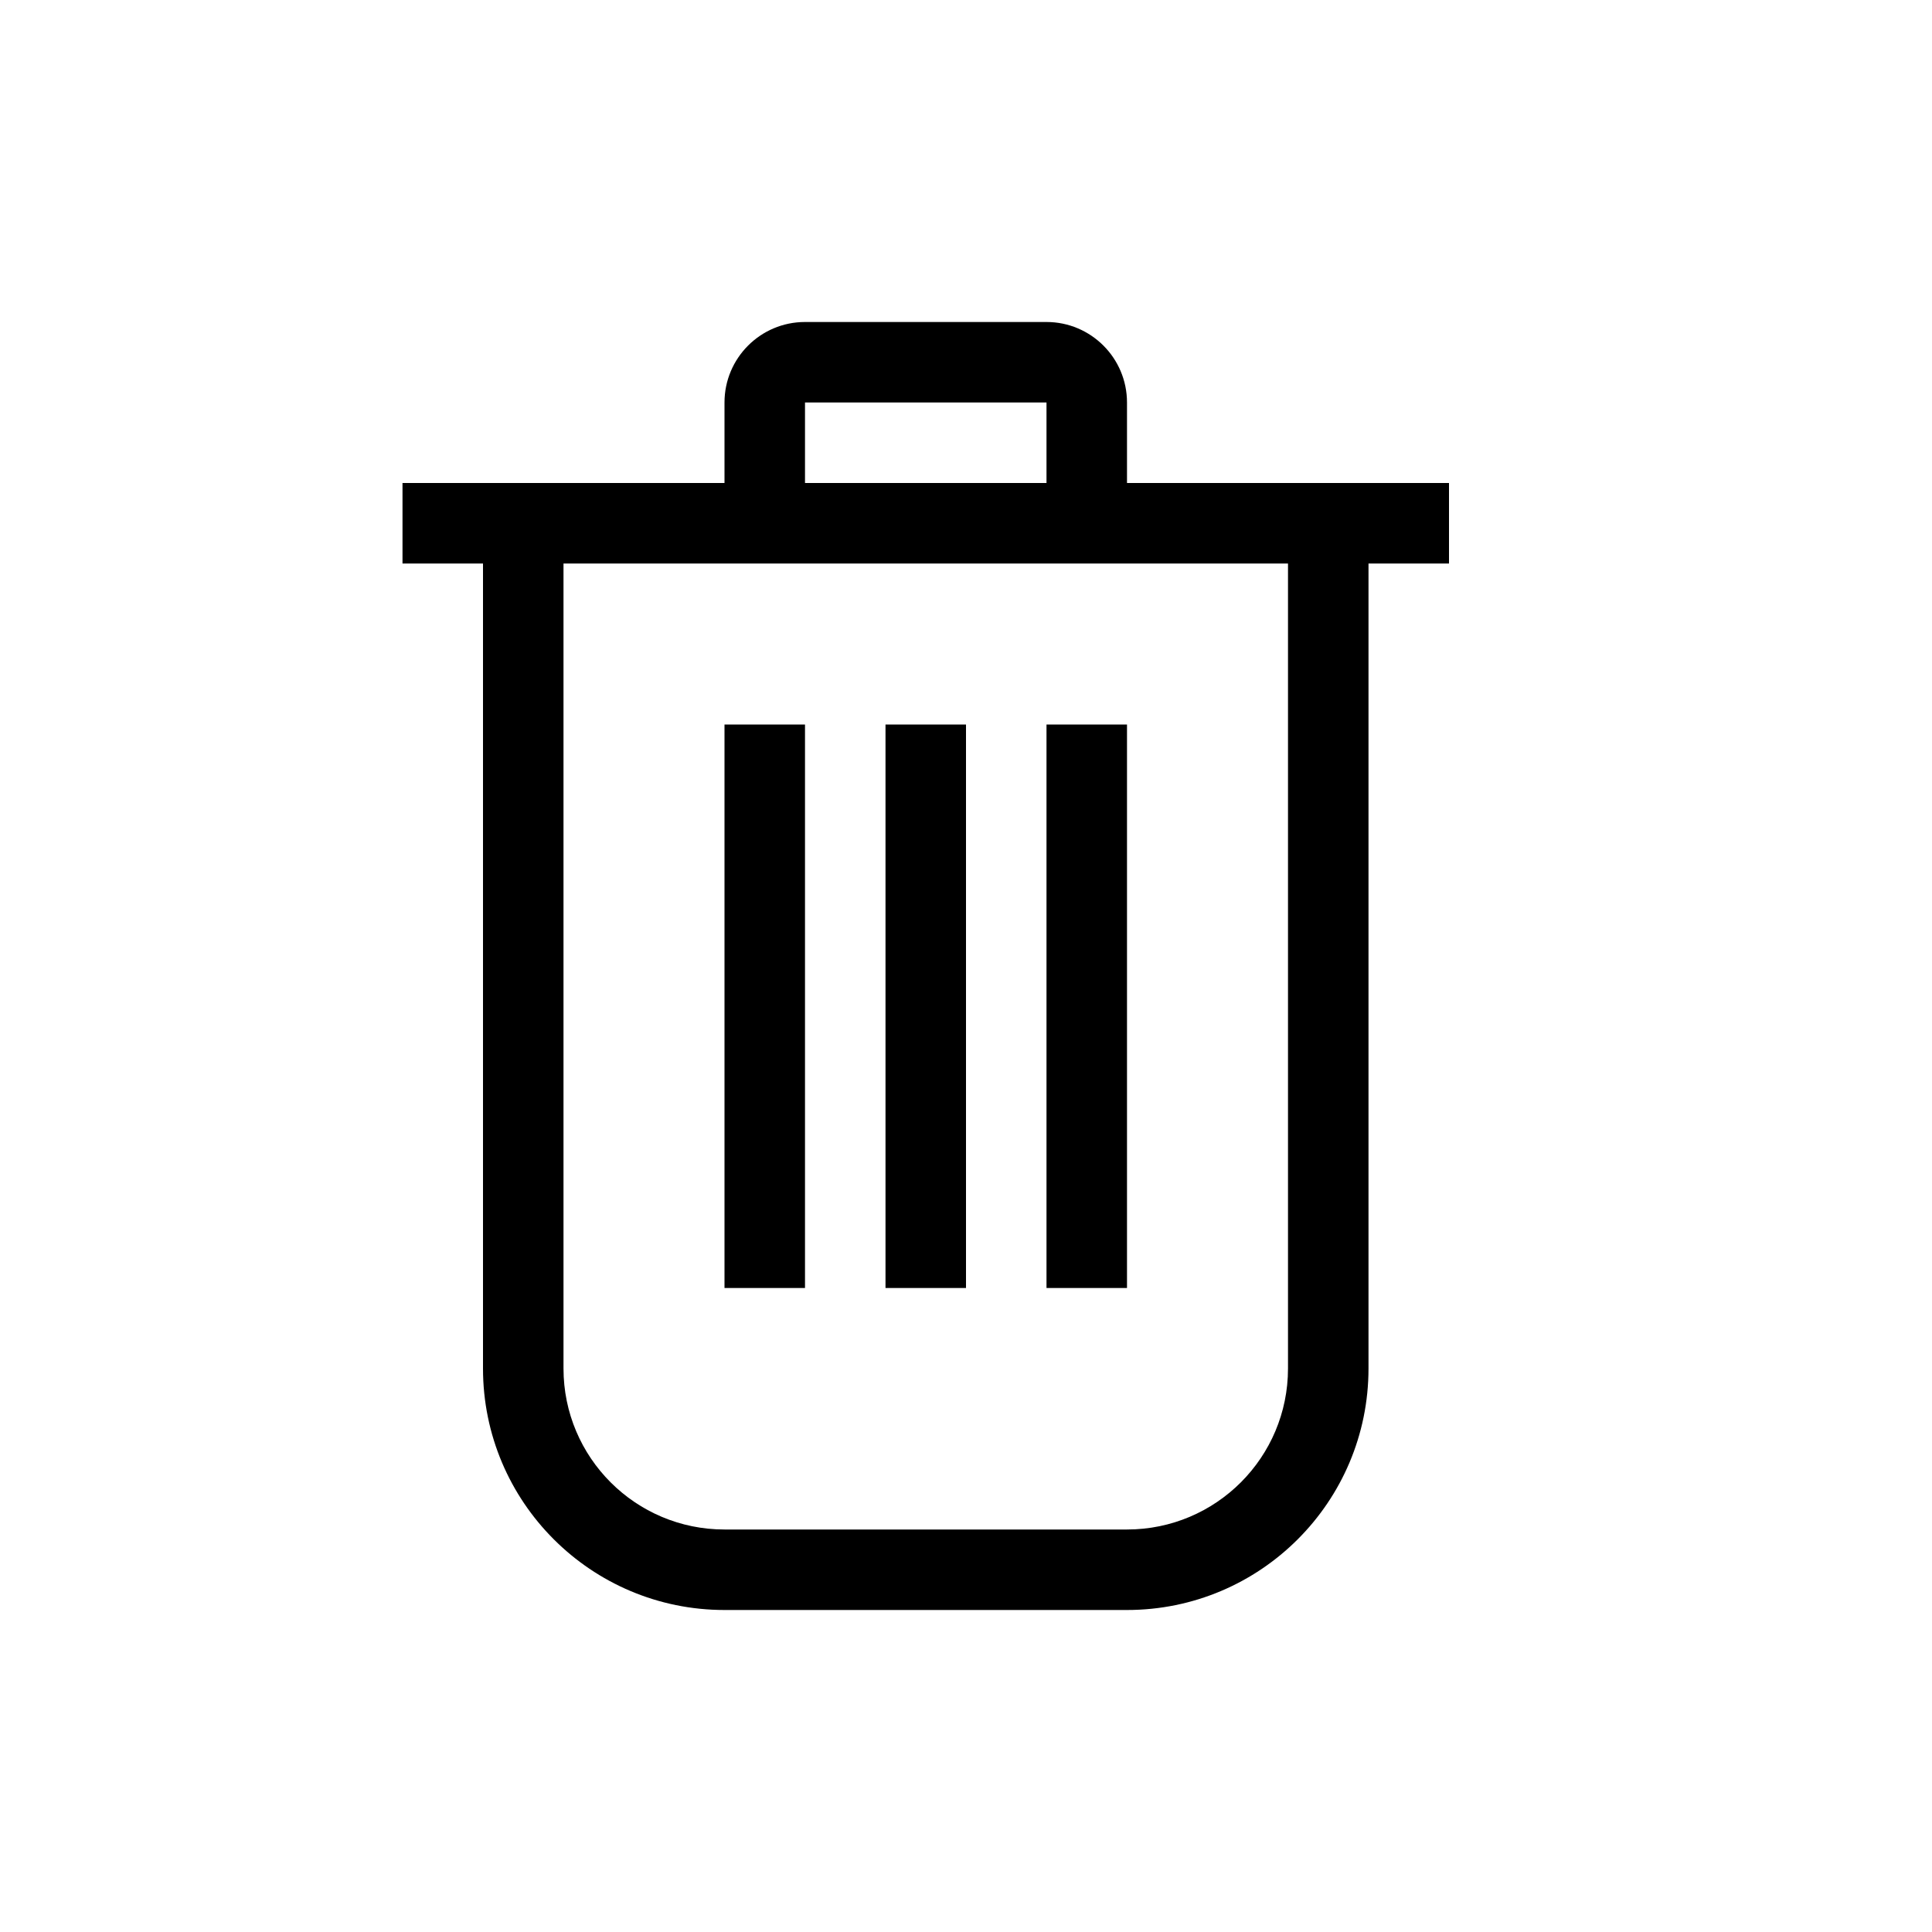
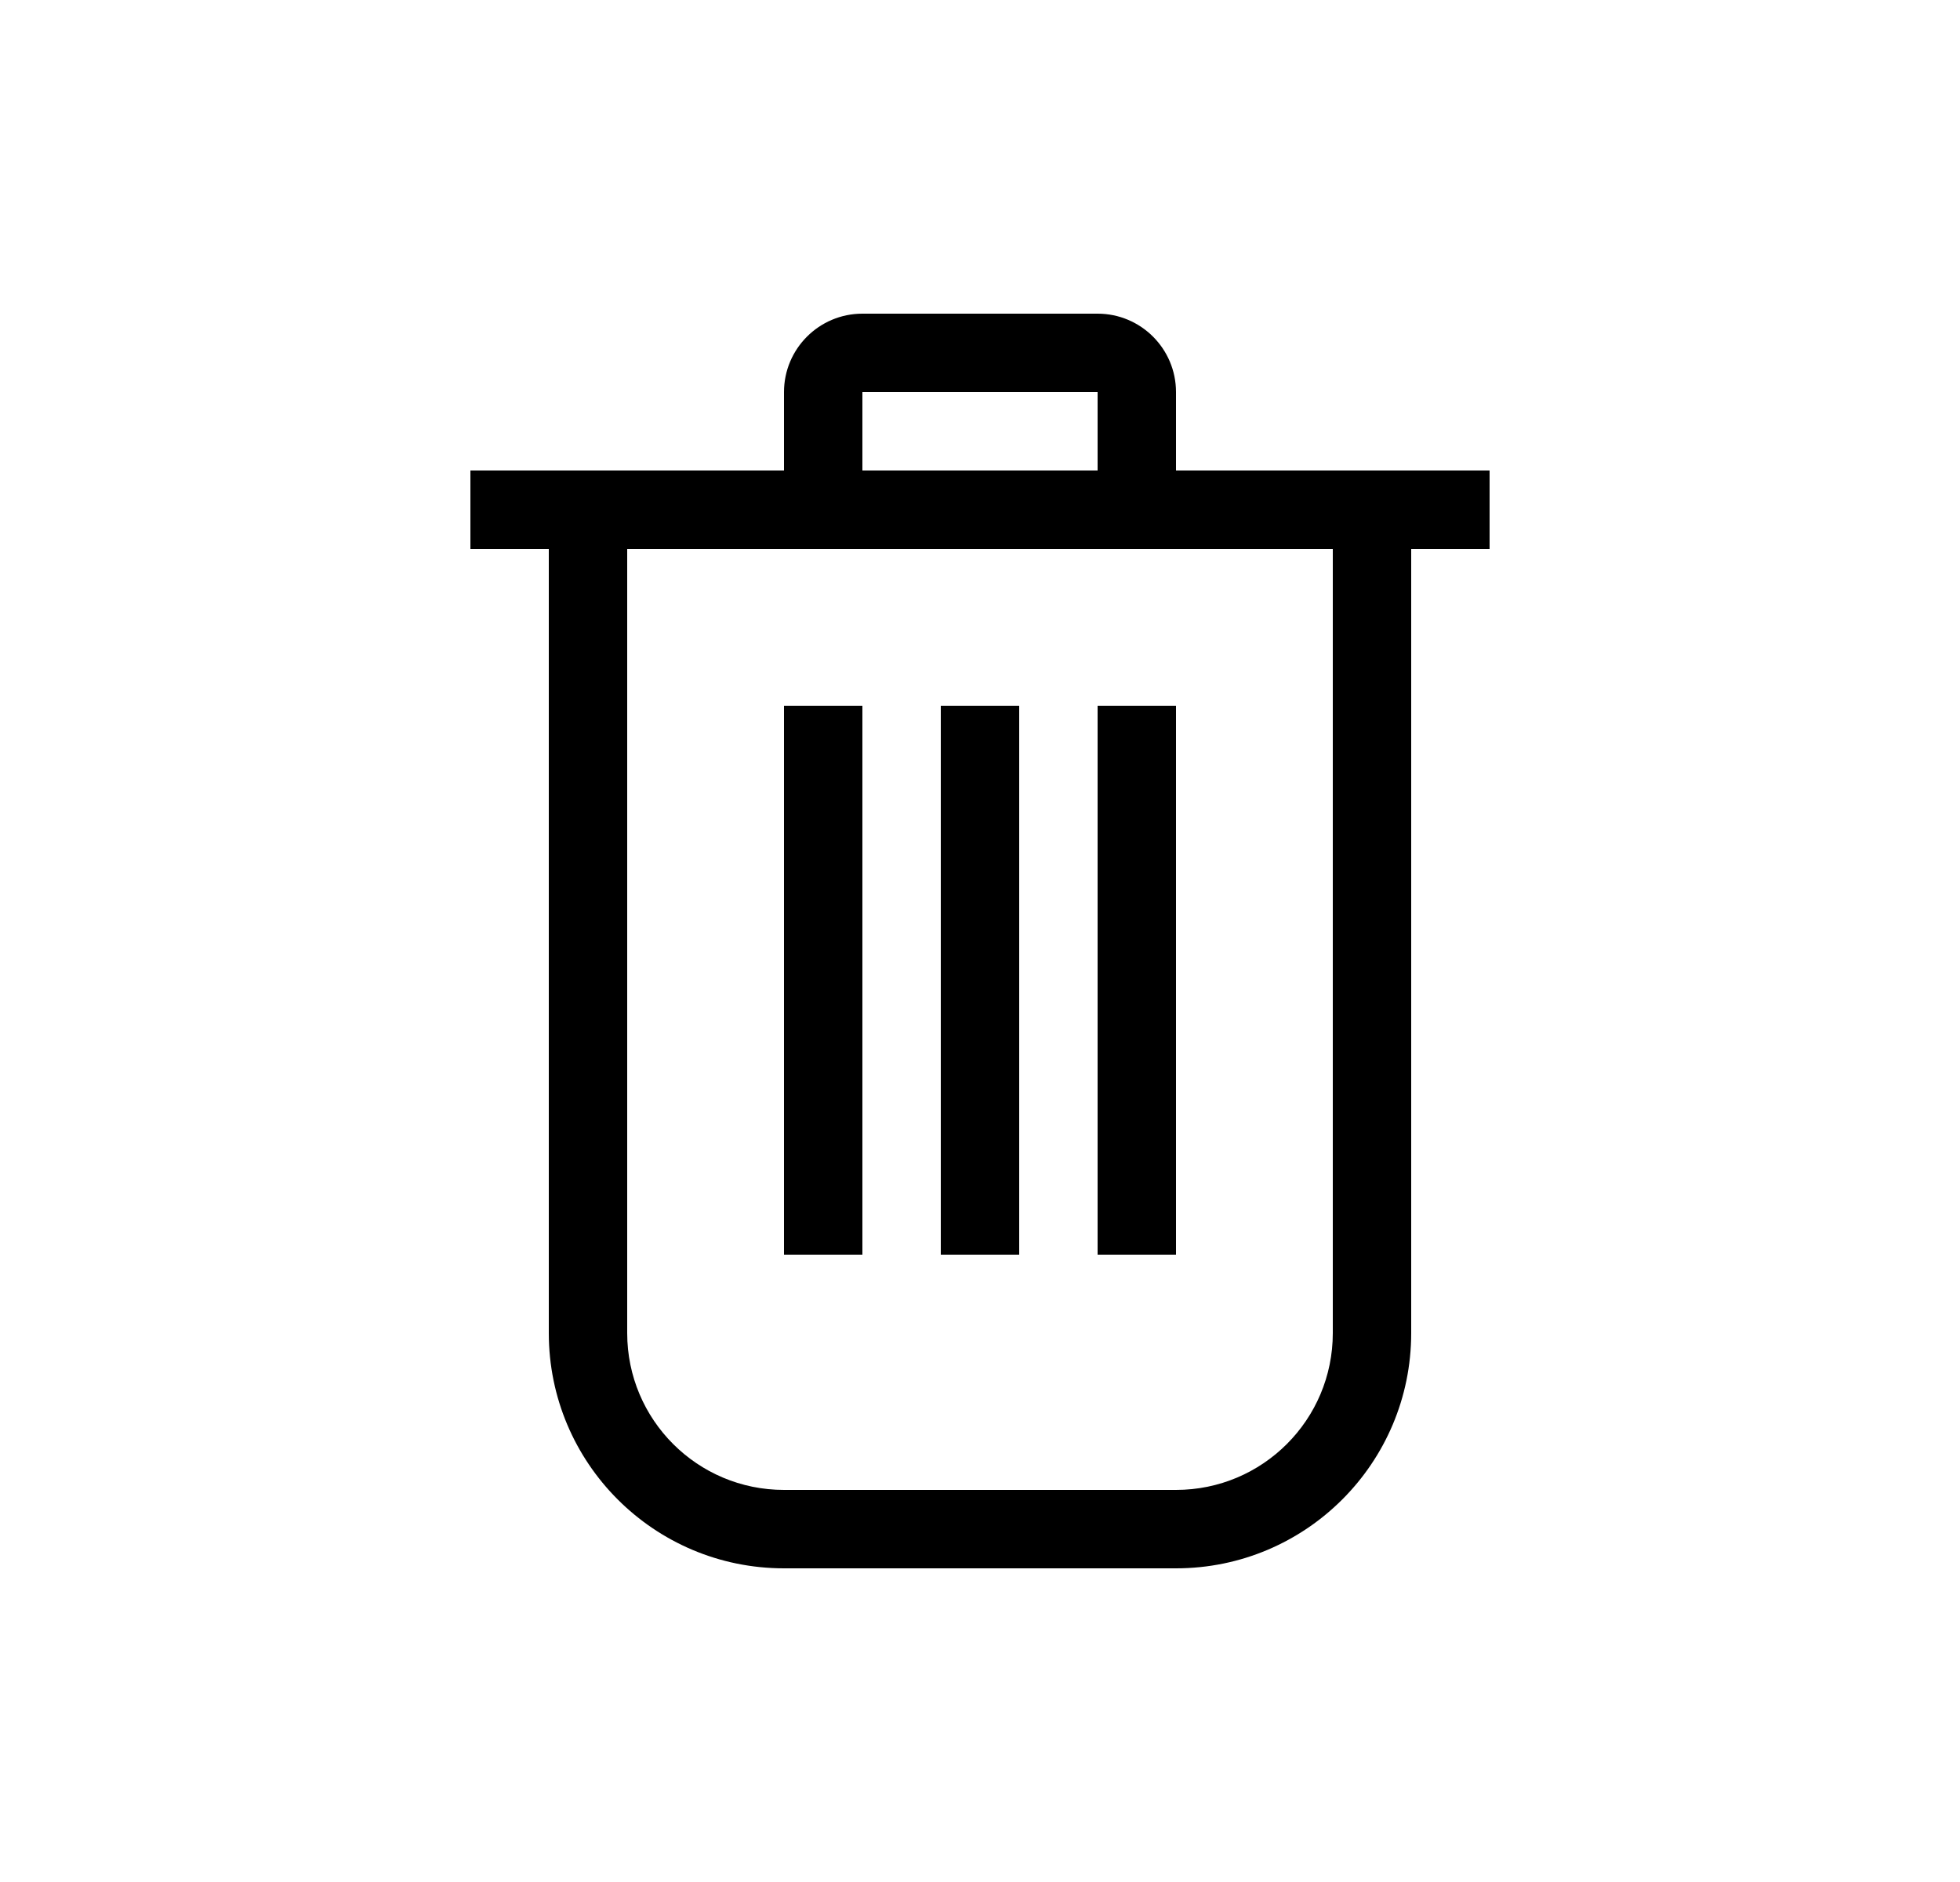
- <svg xmlns="http://www.w3.org/2000/svg" width="24" height="24" viewBox="0 0 24 24">
-   <path fill-rule="evenodd" d="M17,17 C17,18.657 15.657,20 14,20 L9,20 C7.343,20 6,18.657 6,17 L6,7 L5,7 L5,6 L18,6 L18,7 L17,7 L17,17 Z M9,9 L10,9 L10,16 L9,16 L9,9 Z M11,9 L12,9 L12,16 L11,16 L11,9 Z M13,9 L14,9 L14,16 L13,16 L13,9 Z M7,17 C7,18.105 7.895,19 9,19 L14,19 C15.105,19 16,18.105 16,17 L16,7 L7,7 L7,17 Z M13,6 L13,5 L10,5 L10,6 L9,6 L9,5 C9,4.448 9.448,4 10,4 L13,4 C13.552,4 14,4.448 14,5 L14,6 L13,6 Z" />
+ <svg xmlns="http://www.w3.org/2000/svg" width="25" height="24" viewBox="0 0 25 24">
+   <path d="M17,17 C17,18.657 15.657,20 14,20 L9,20 C7.343,20 6,18.657 6,17 L6,7 L5,7 L5,6 L18,6 L18,7 L17,7 L17,17 Z M9,9 L10,9 L10,16 L9,16 L9,9 Z M11,9 L12,9 L12,16 L11,16 L11,9 Z M13,9 L14,9 L14,16 L13,16 L13,9 Z M7,17 C7,18.105 7.895,19 9,19 L14,19 C15.105,19 16,18.105 16,17 L16,7 L7,7 L7,17 Z M13,6 L13,5 L10,5 L10,6 L9,6 L9,5 C9,4.448 9.448,4 10,4 L13,4 C13.552,4 14,4.448 14,5 L14,6 L13,6 Z" transform="translate(1)" />
</svg>
